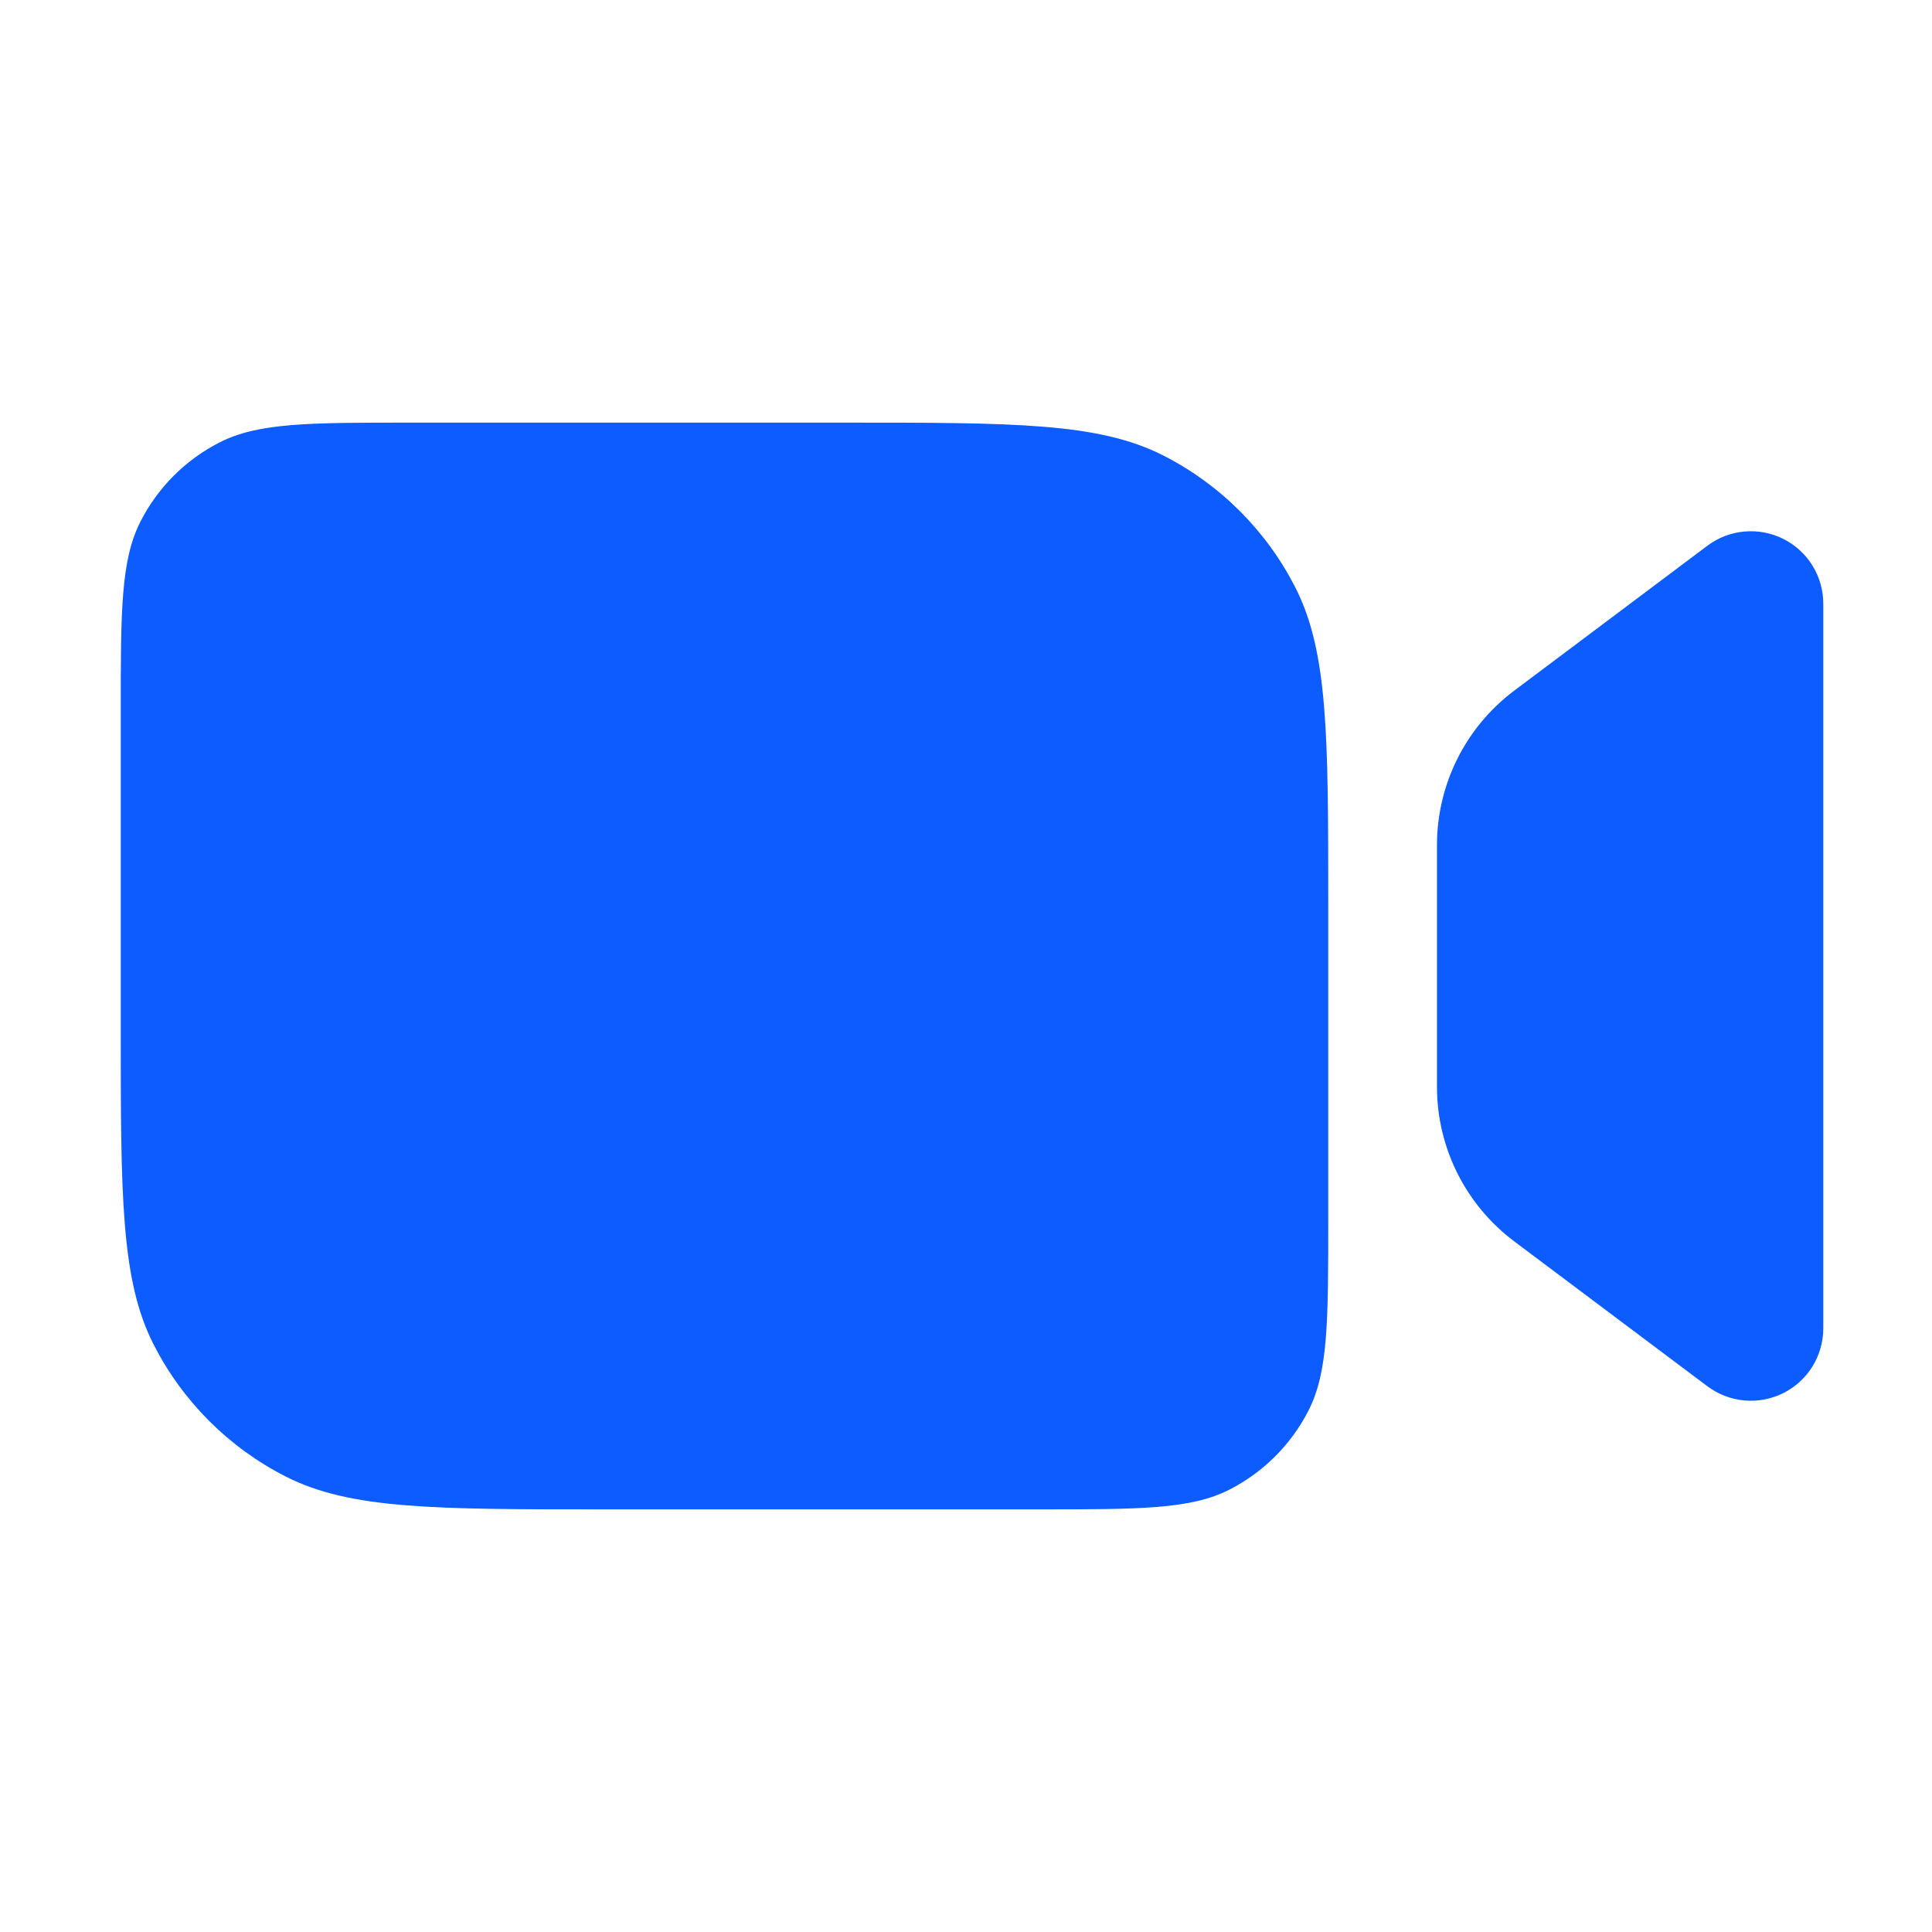
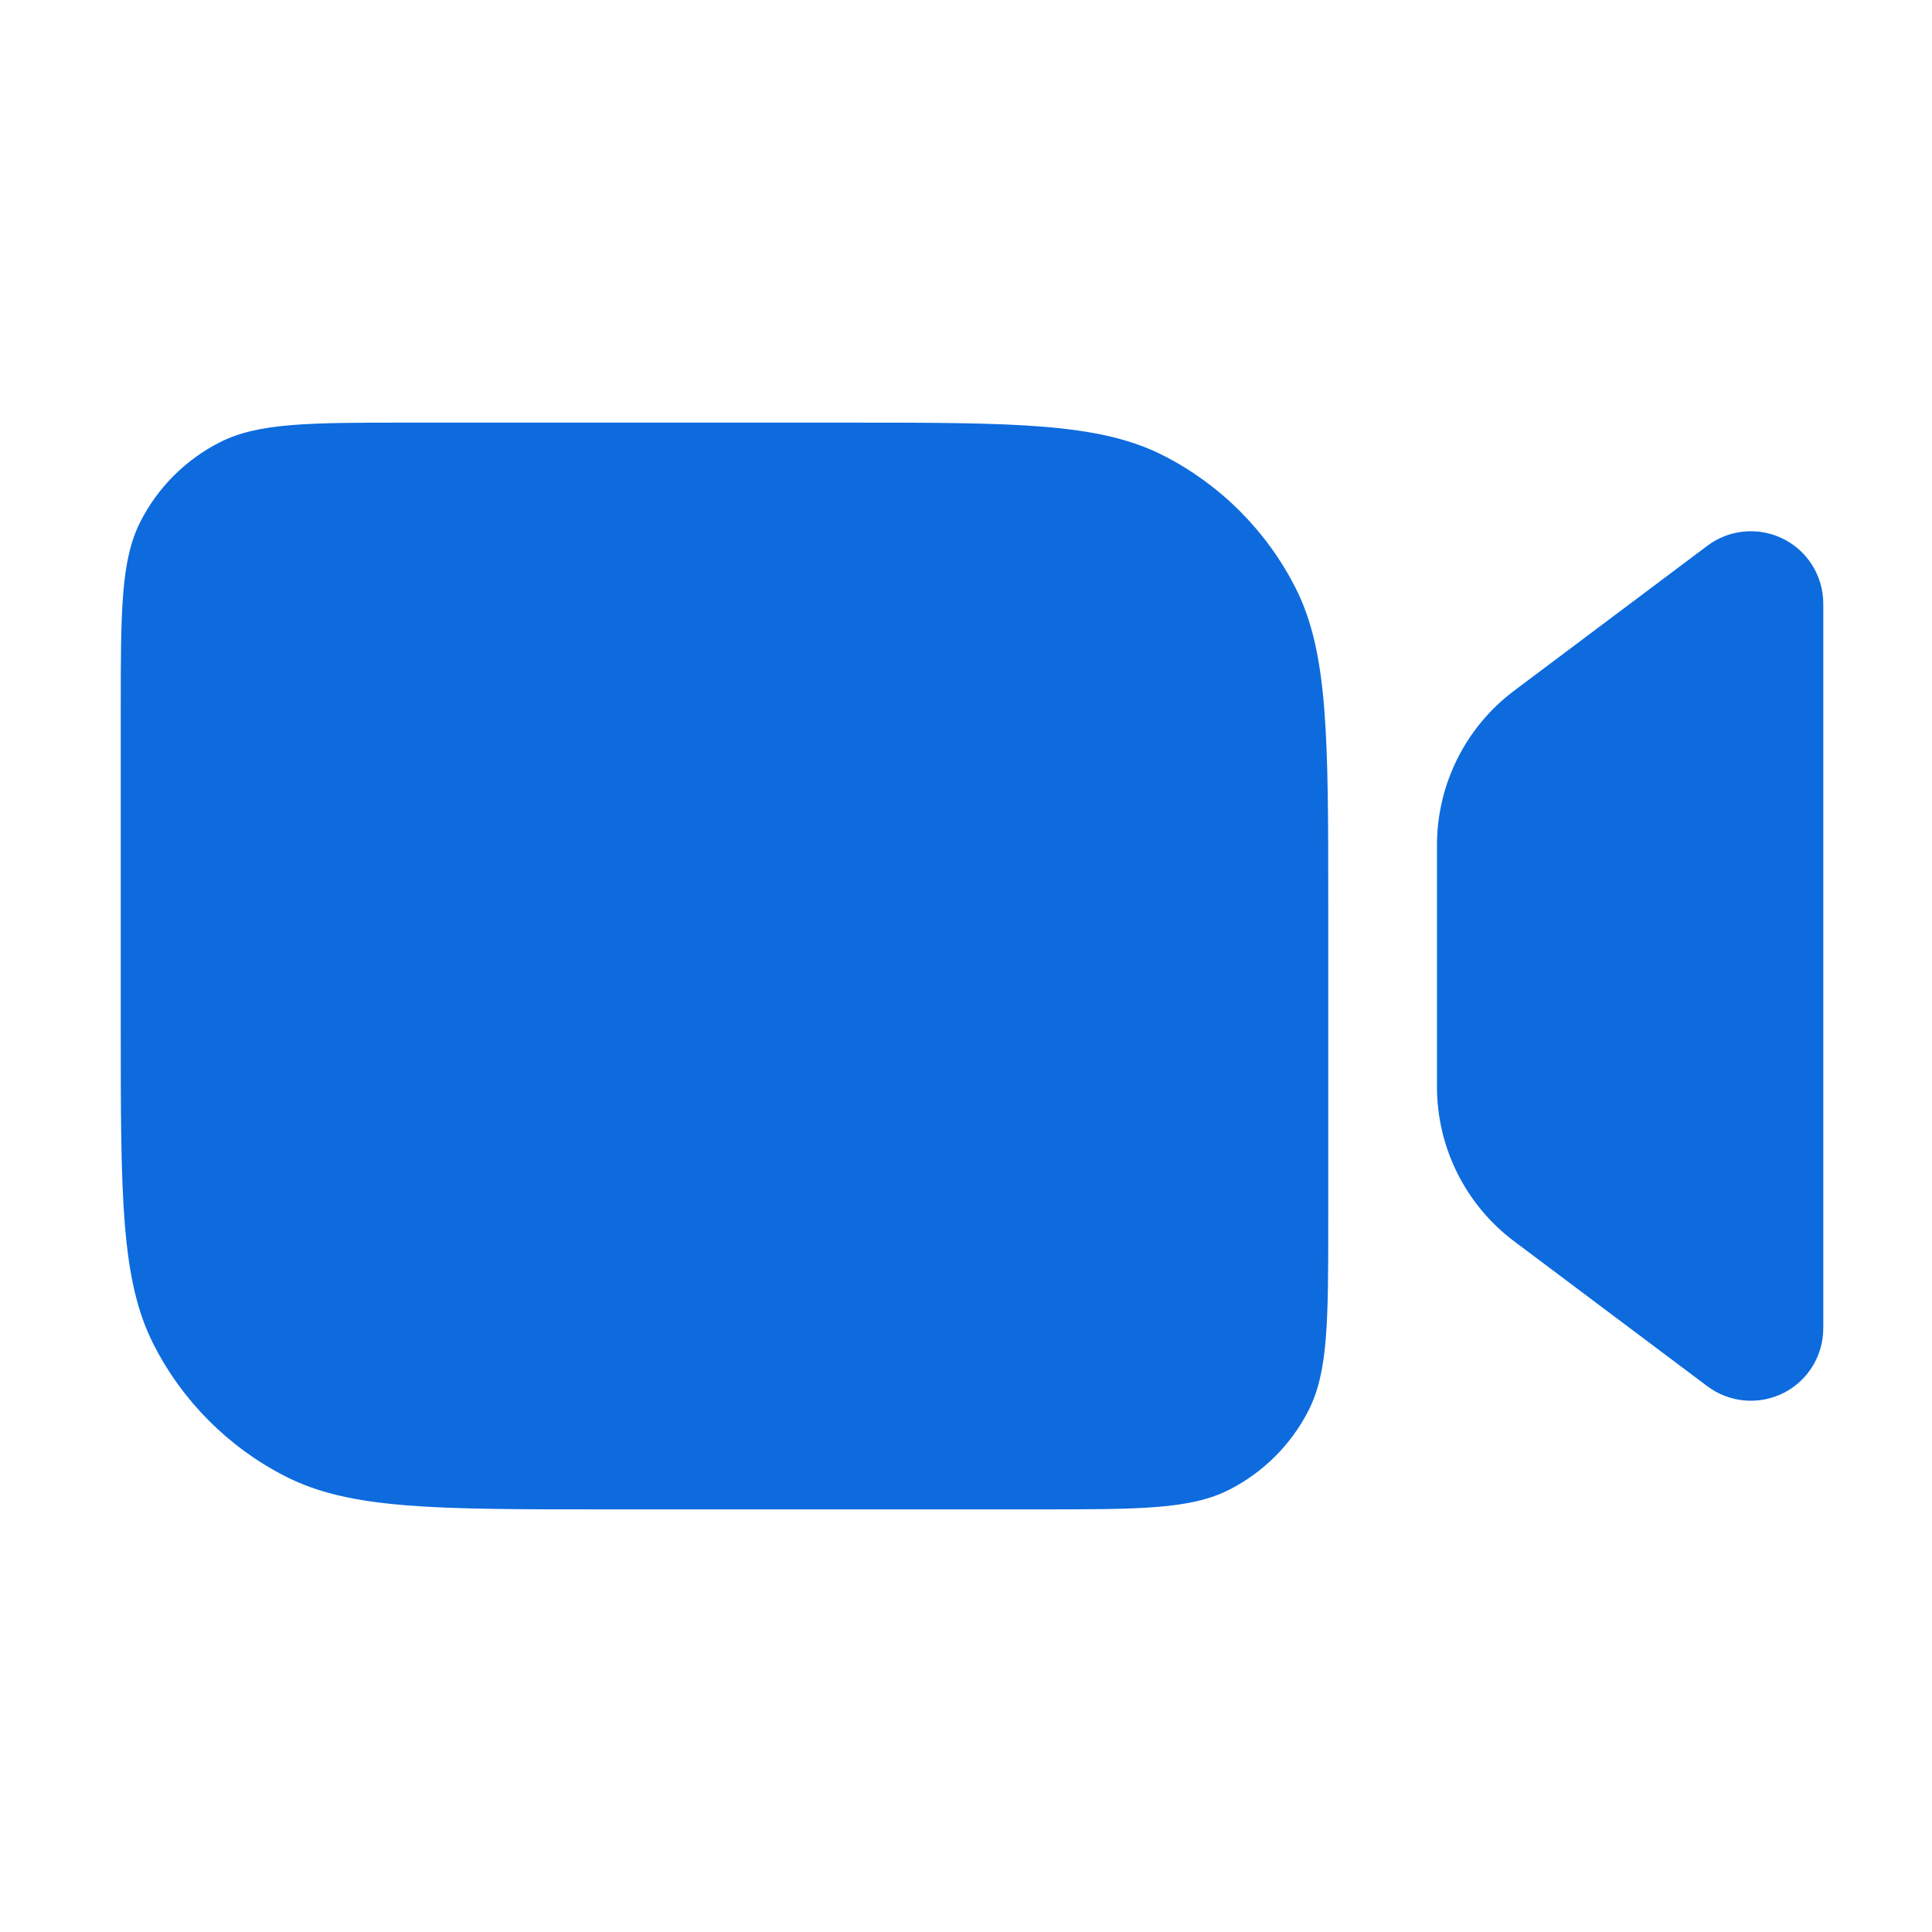
<svg xmlns="http://www.w3.org/2000/svg" width="48" height="48" viewBox="0 0 48 48" fill="none">
-   <path d="M3 17.7C3 15.18 3 13.92 3.49 12.957C3.922 12.11 4.61 11.422 5.457 10.991C6.42 10.5 7.68 10.5 10.2 10.5H21C25.2 10.5 27.301 10.5 28.905 11.318C30.316 12.037 31.463 13.184 32.182 14.595C33 16.199 33 18.3 33 22.5V30.3C33 32.82 33 34.08 32.51 35.043C32.078 35.89 31.39 36.578 30.543 37.01C29.58 37.5 28.32 37.5 25.8 37.5H15C10.8 37.5 8.699 37.5 7.095 36.682C5.684 35.964 4.537 34.816 3.817 33.405C3 31.801 3 29.7 3 25.5V17.7Z" fill="#0C5CFF" />
-   <path d="M43.5 33V15L38.7 18.6C37.945 19.167 37.5 20.056 37.5 21V27C37.5 27.944 37.945 28.833 38.7 29.4L43.5 33Z" fill="#0C5CFF" />
-   <path d="M42.419 13.559C42.964 13.149 43.696 13.084 44.306 13.389C44.916 13.694 45.299 14.318 45.299 15V33C45.299 33.682 44.916 34.306 44.306 34.611C43.696 34.916 42.964 34.85 42.419 34.441L37.62 30.841C36.411 29.934 35.701 28.511 35.701 27V21C35.701 19.489 36.411 18.066 37.62 17.159L42.419 13.559ZM39.299 27C39.299 27.378 39.477 27.734 39.779 27.961L41.701 29.399V18.598L39.779 20.039C39.477 20.266 39.299 20.622 39.299 21V27Z" fill="#0C5CFF" />
+   <path d="M3 17.7C3 15.18 3 13.92 3.49 12.957C3.922 12.11 4.61 11.422 5.457 10.991C6.42 10.5 7.68 10.5 10.2 10.5H21C25.2 10.5 27.301 10.5 28.905 11.318C30.316 12.037 31.463 13.184 32.182 14.595C33 16.199 33 18.3 33 22.5V30.3C33 32.82 33 34.08 32.51 35.043C32.078 35.89 31.39 36.578 30.543 37.01C29.58 37.5 28.32 37.5 25.8 37.5H15C10.8 37.5 8.699 37.5 7.095 36.682C5.684 35.964 4.537 34.816 3.817 33.405C3 31.801 3 29.7 3 25.5V17.7Z" fill="#0D6BDE" />
+   <path d="M43.5 33V15L38.7 18.6C37.945 19.167 37.5 20.056 37.5 21V27C37.5 27.944 37.945 28.833 38.7 29.4L43.5 33Z" fill="#0D6BDE" />
+   <path d="M42.419 13.559C42.964 13.149 43.696 13.084 44.306 13.389C44.916 13.694 45.299 14.318 45.299 15V33C45.299 33.682 44.916 34.306 44.306 34.611C43.696 34.916 42.964 34.85 42.419 34.441L37.62 30.841C36.411 29.934 35.701 28.511 35.701 27V21C35.701 19.489 36.411 18.066 37.62 17.159L42.419 13.559ZM39.299 27C39.299 27.378 39.477 27.734 39.779 27.961L41.701 29.399V18.598L39.779 20.039C39.477 20.266 39.299 20.622 39.299 21V27Z" fill="#0D6BDE" />
</svg>
